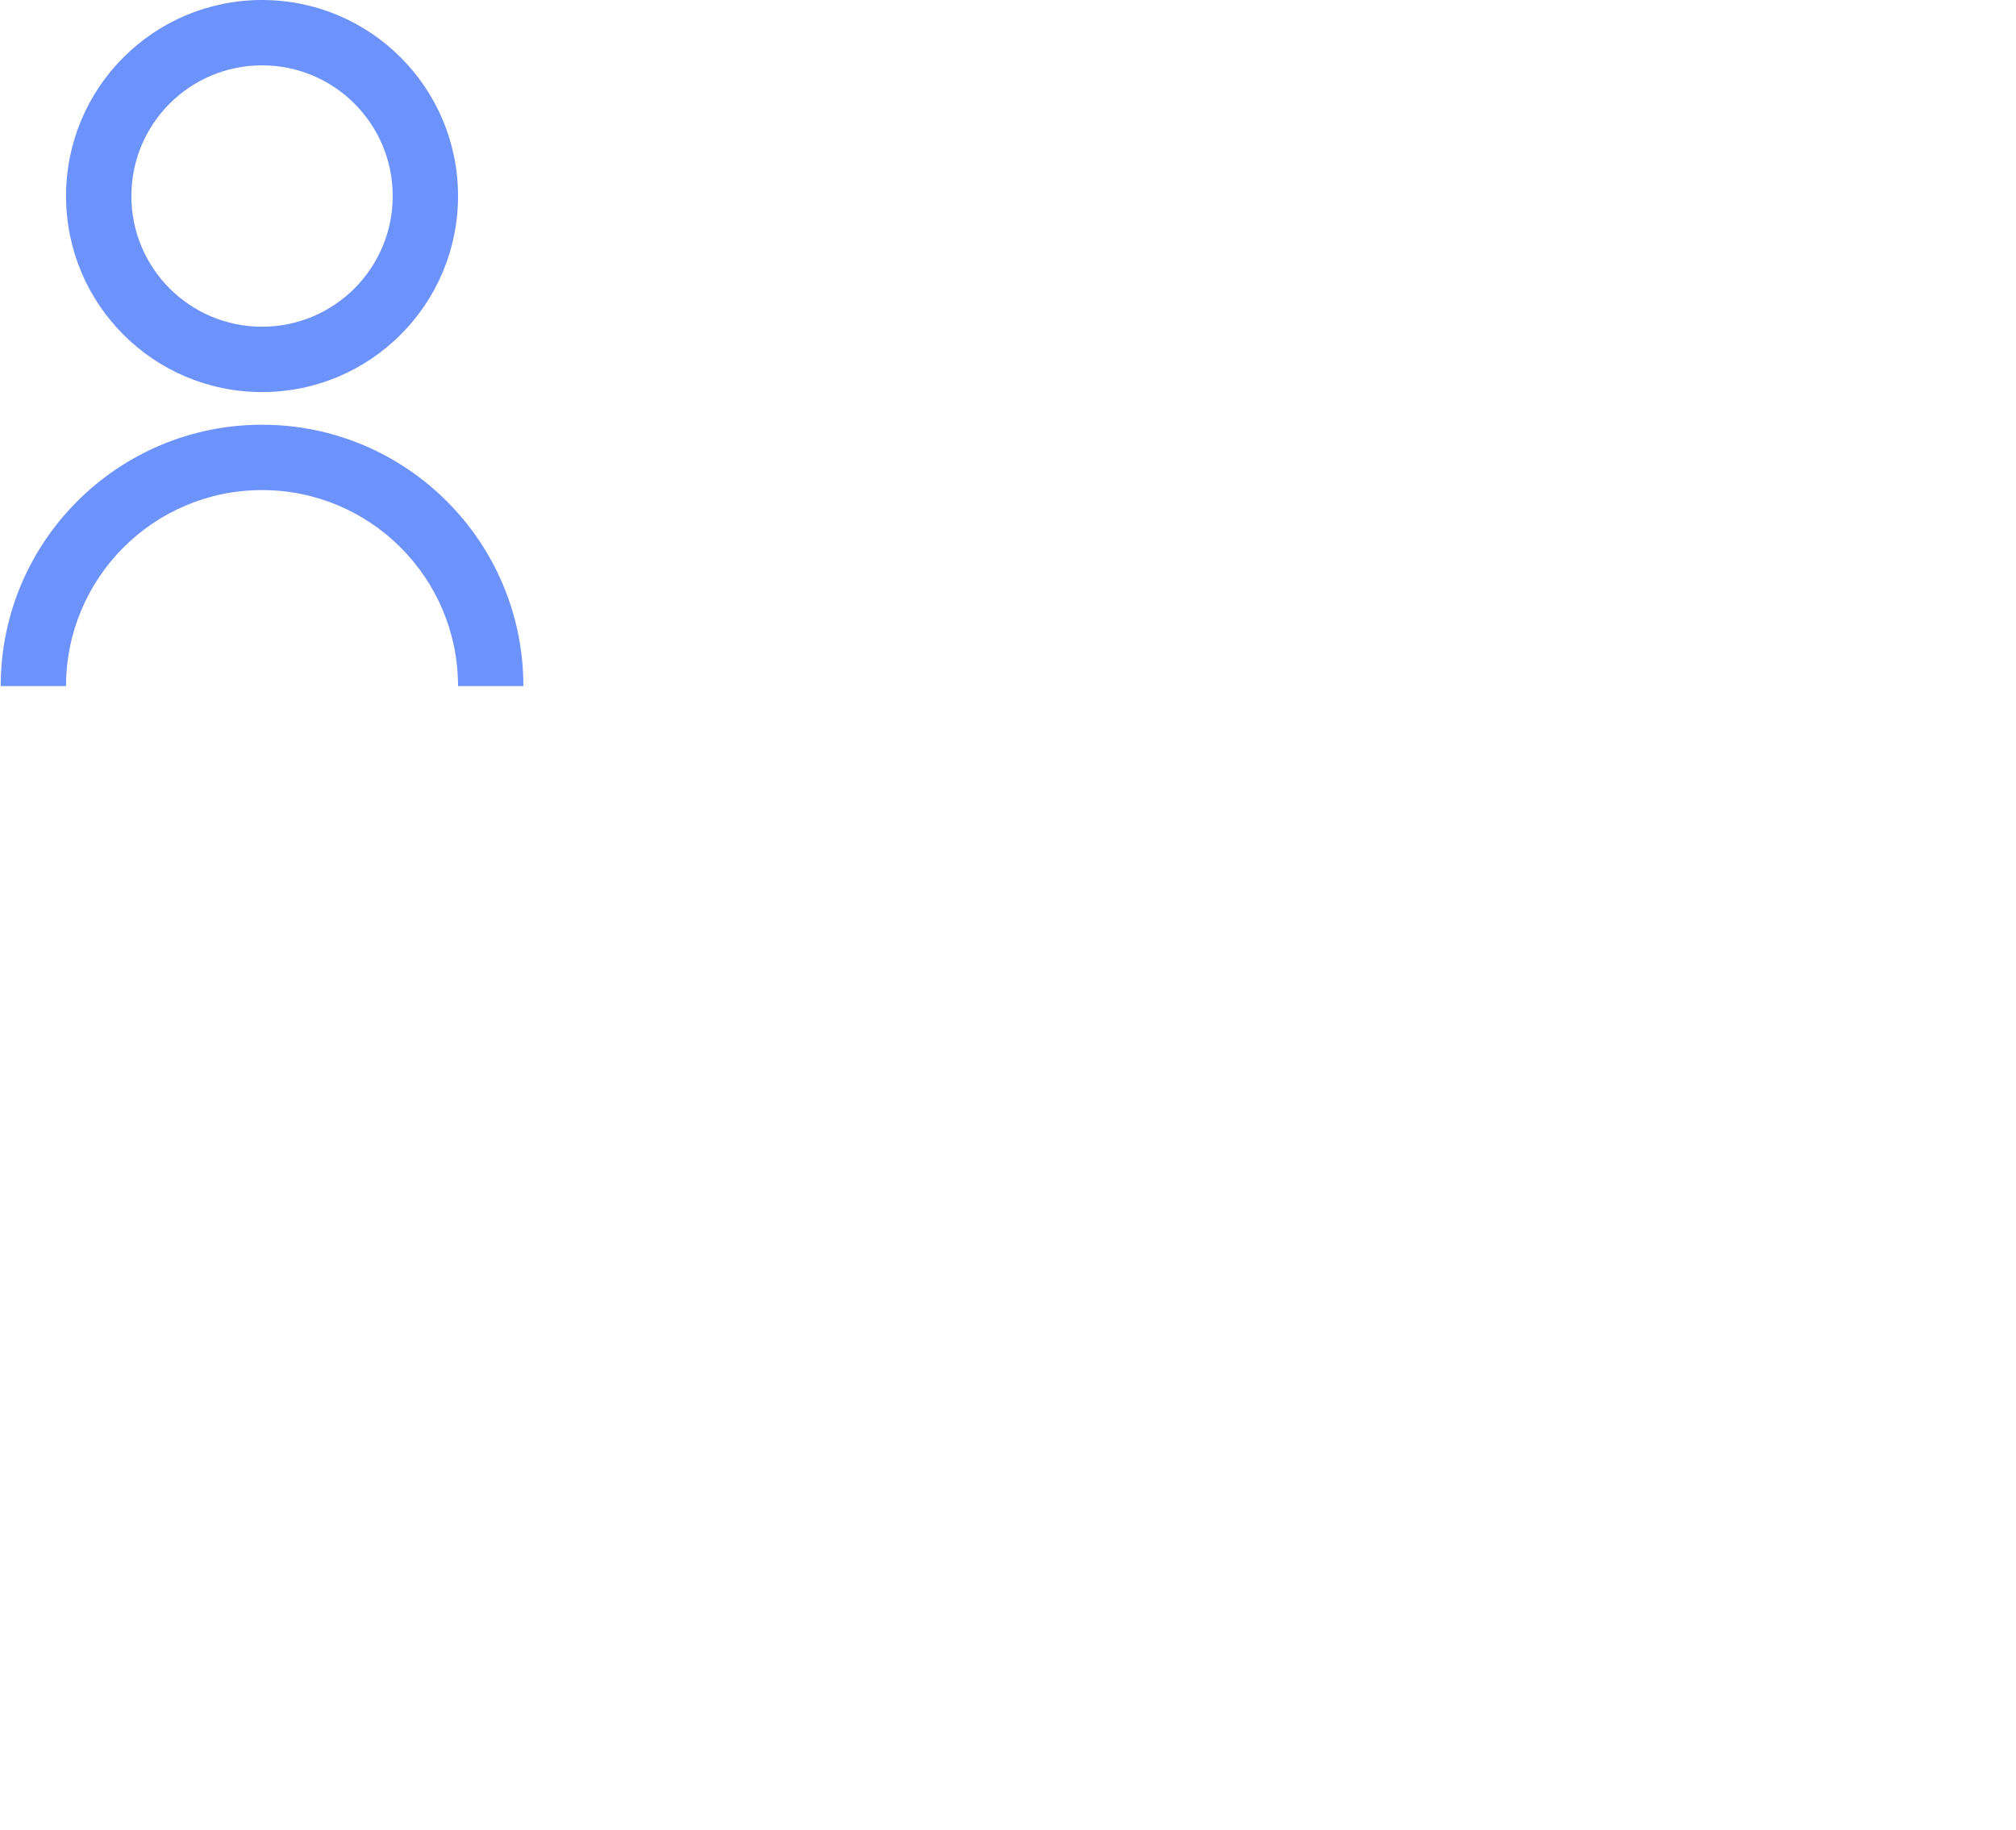
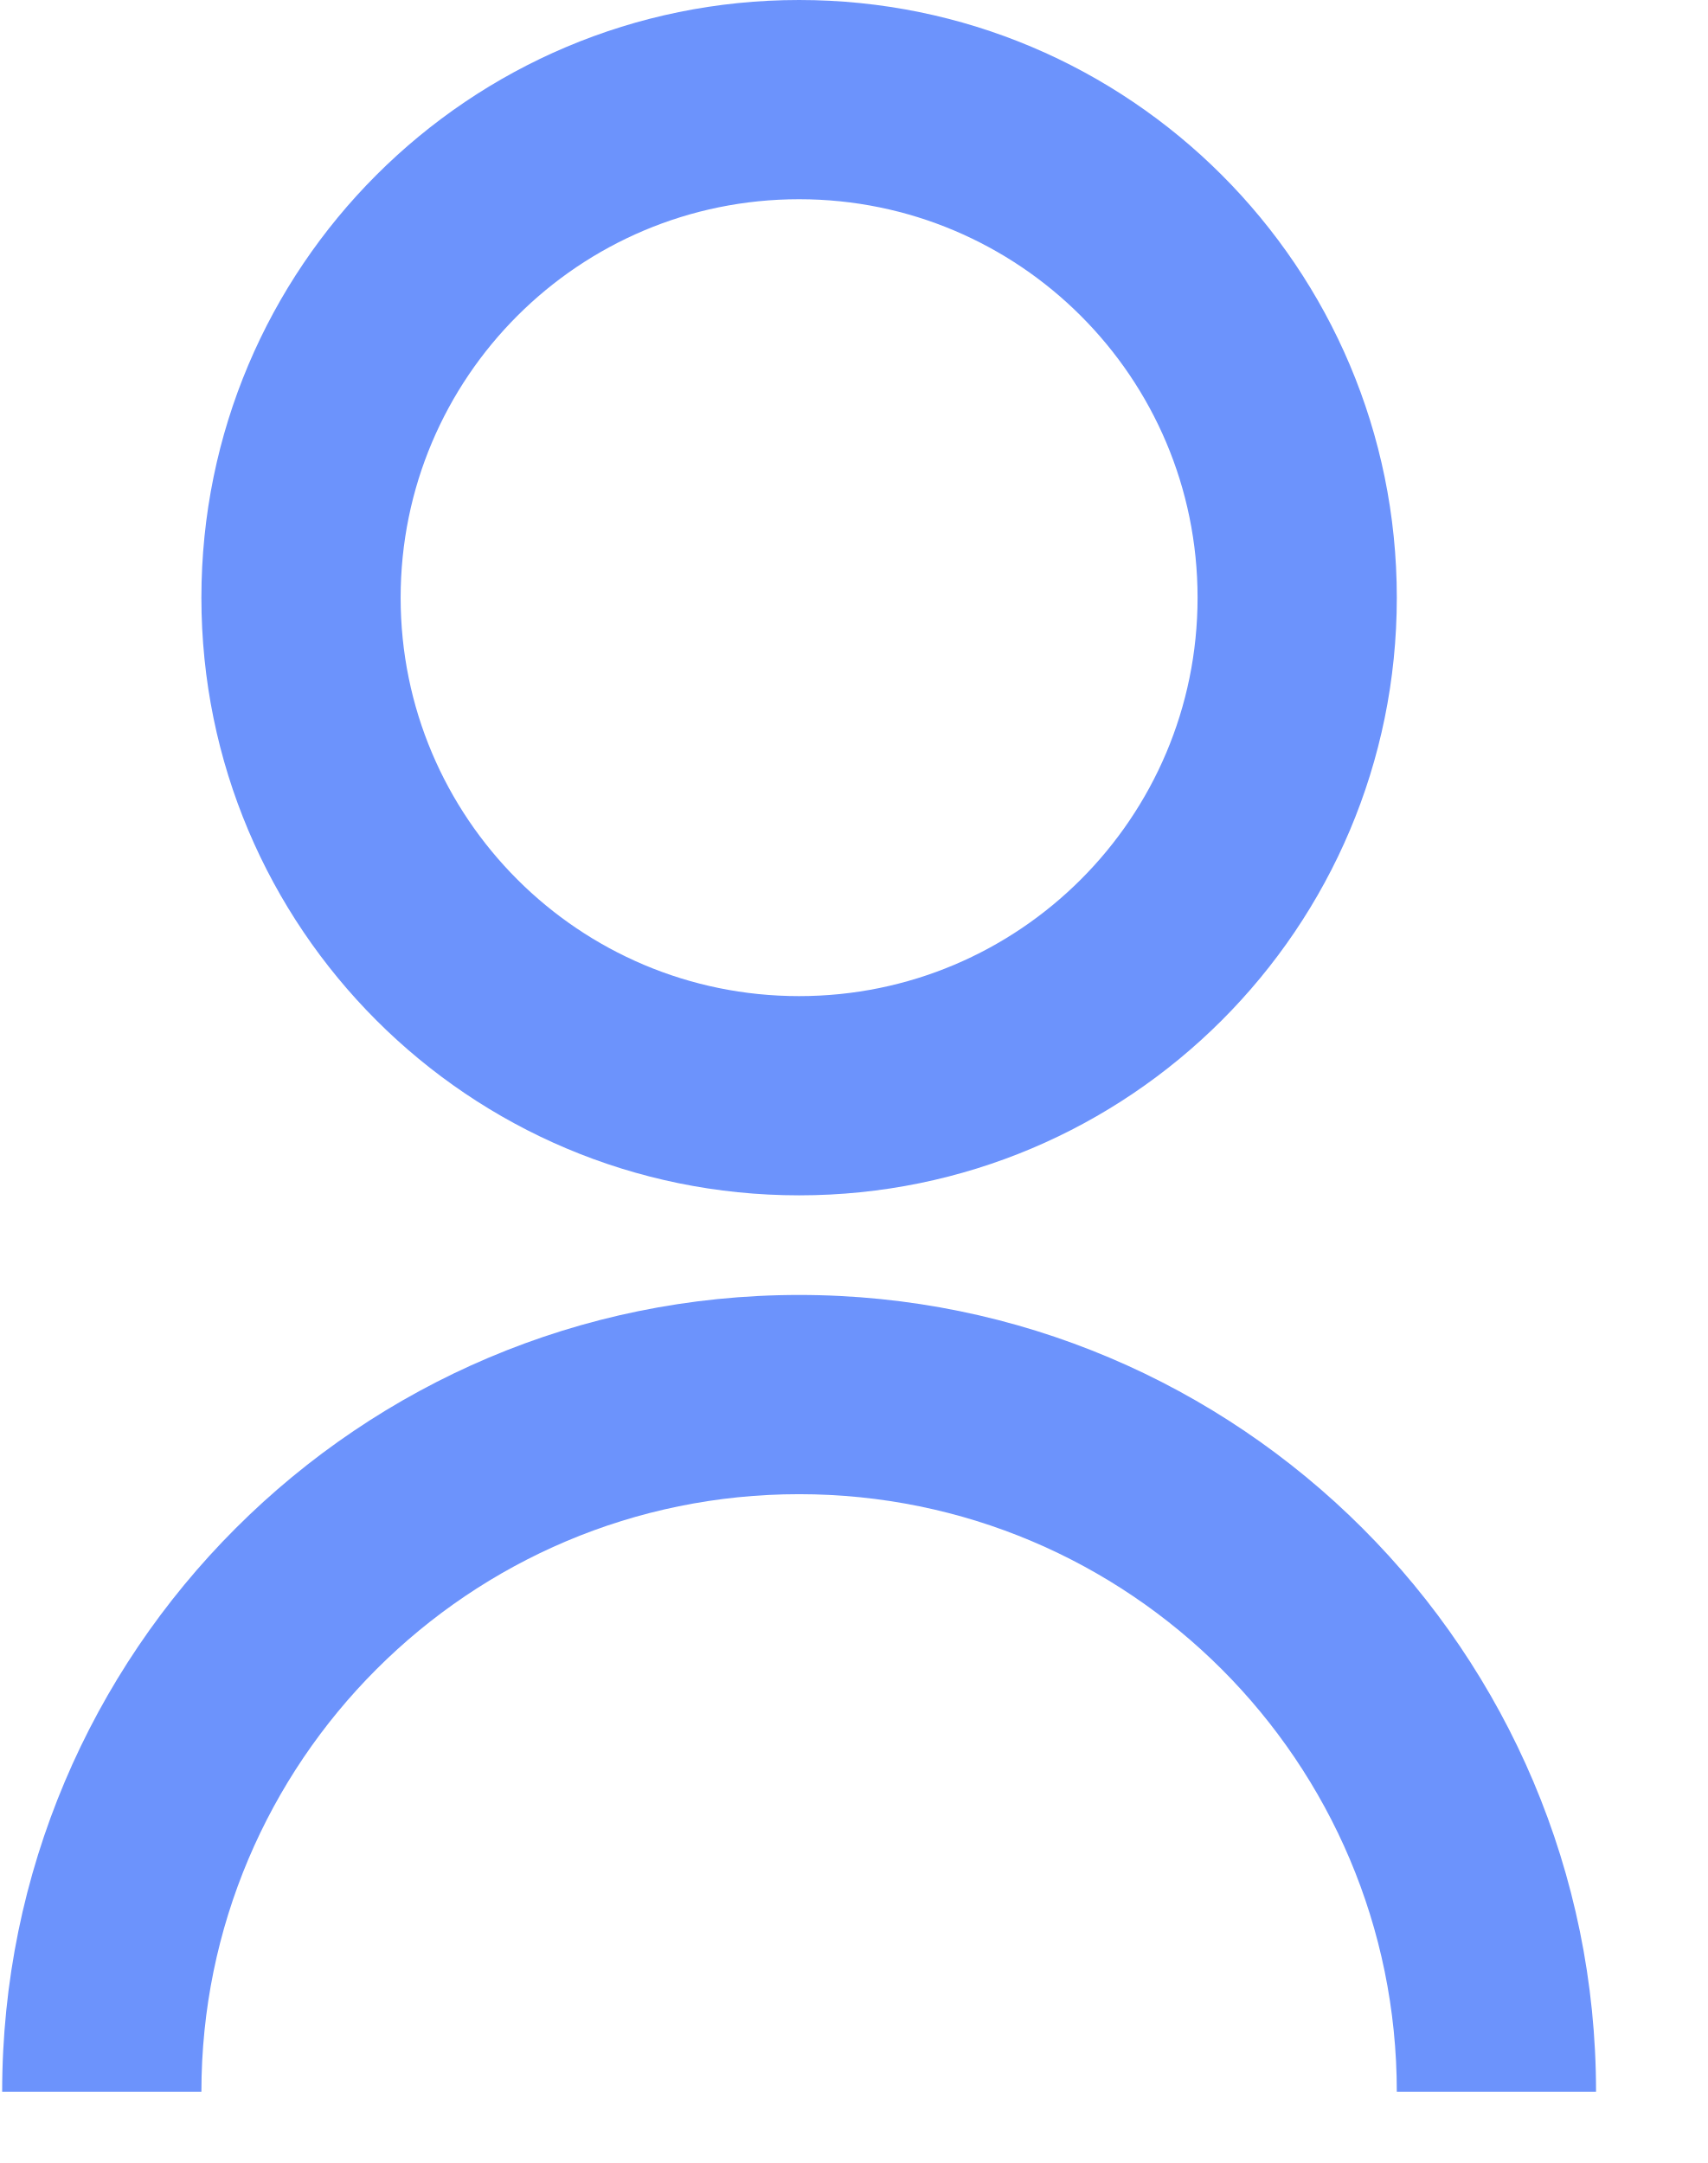
- <svg xmlns="http://www.w3.org/2000/svg" width="54" height="49" viewBox="0 0 54 49" fill="none">
+ <svg xmlns="http://www.w3.org/2000/svg" width="15" height="19" viewBox="0 0 15 19" fill="none">
  <path d="M0.019 18.375C0.019 14.509 3.153 11.375 7.019 11.375C10.885 11.375 14.019 14.509 14.019 18.375H12.269C12.269 15.476 9.918 13.125 7.019 13.125C4.119 13.125 1.769 15.476 1.769 18.375H0.019ZM7.019 10.5C4.118 10.5 1.769 8.151 1.769 5.25C1.769 2.349 4.118 0 7.019 0C9.919 0 12.269 2.349 12.269 5.25C12.269 8.151 9.919 10.5 7.019 10.5ZM7.019 8.75C8.952 8.75 10.519 7.184 10.519 5.25C10.519 3.316 8.952 1.75 7.019 1.75C5.085 1.75 3.519 3.316 3.519 5.25C3.519 7.184 5.085 8.75 7.019 8.75Z" fill="#6C93FC" />
</svg>
